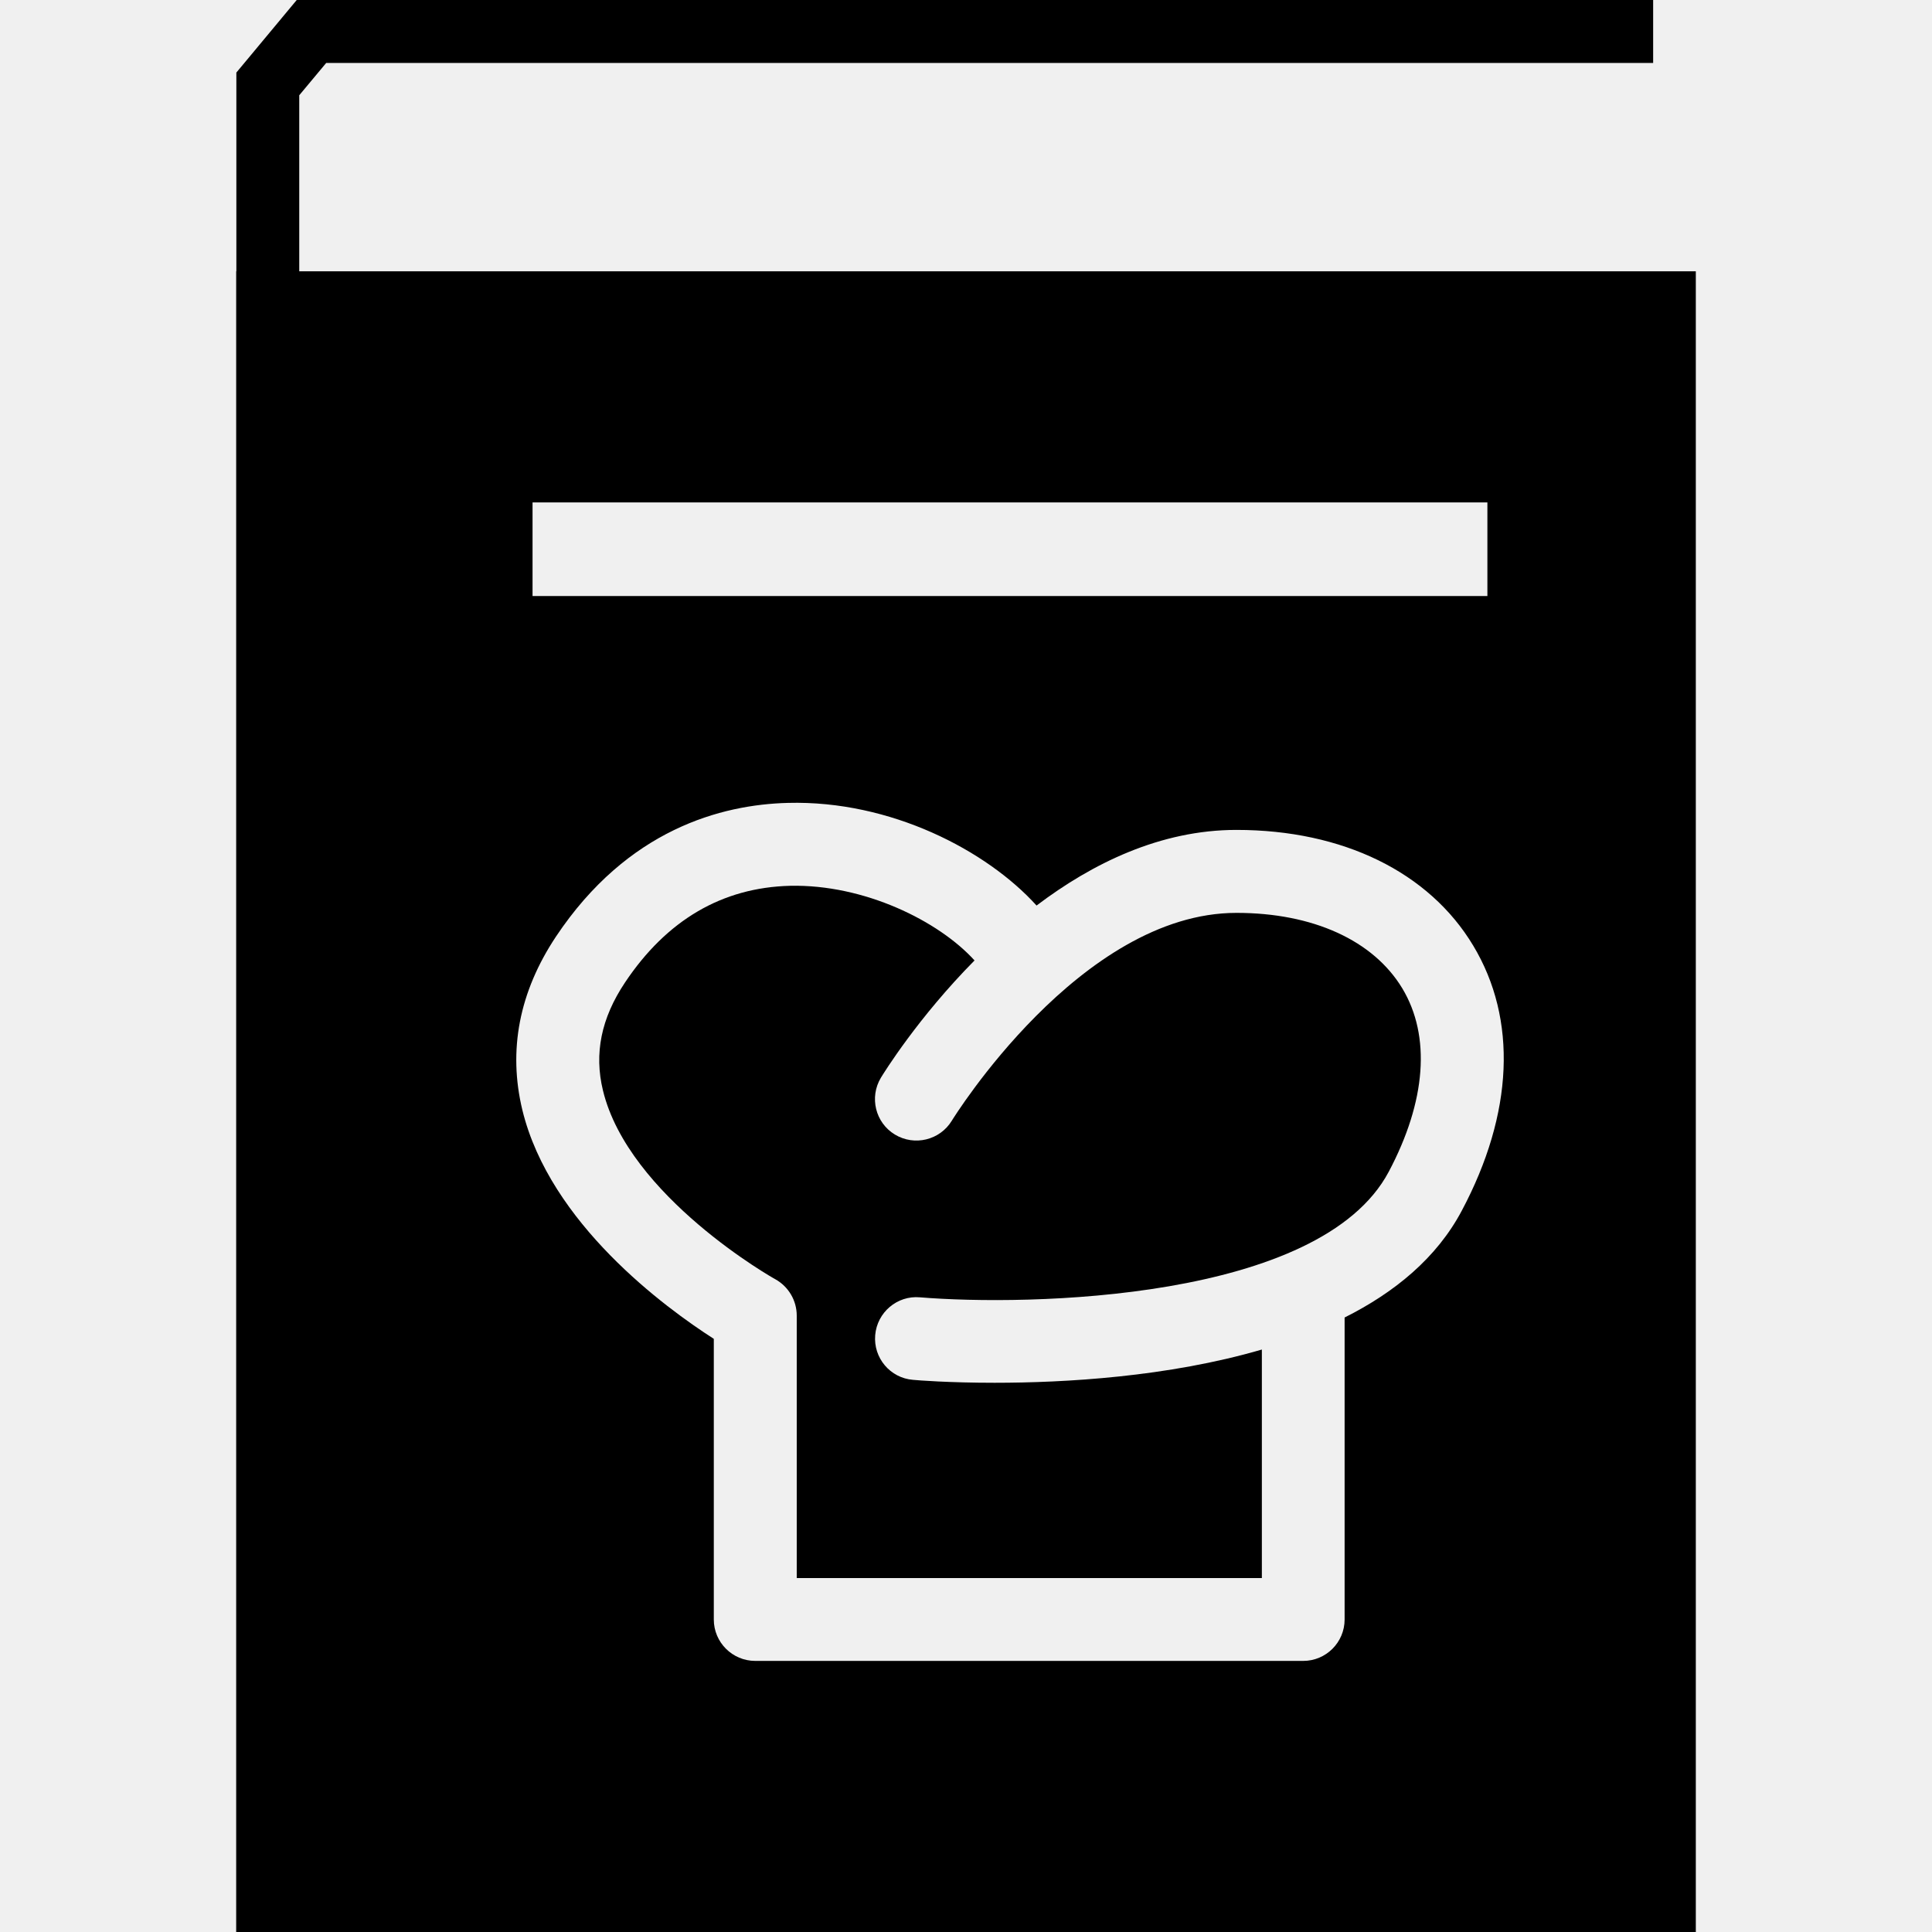
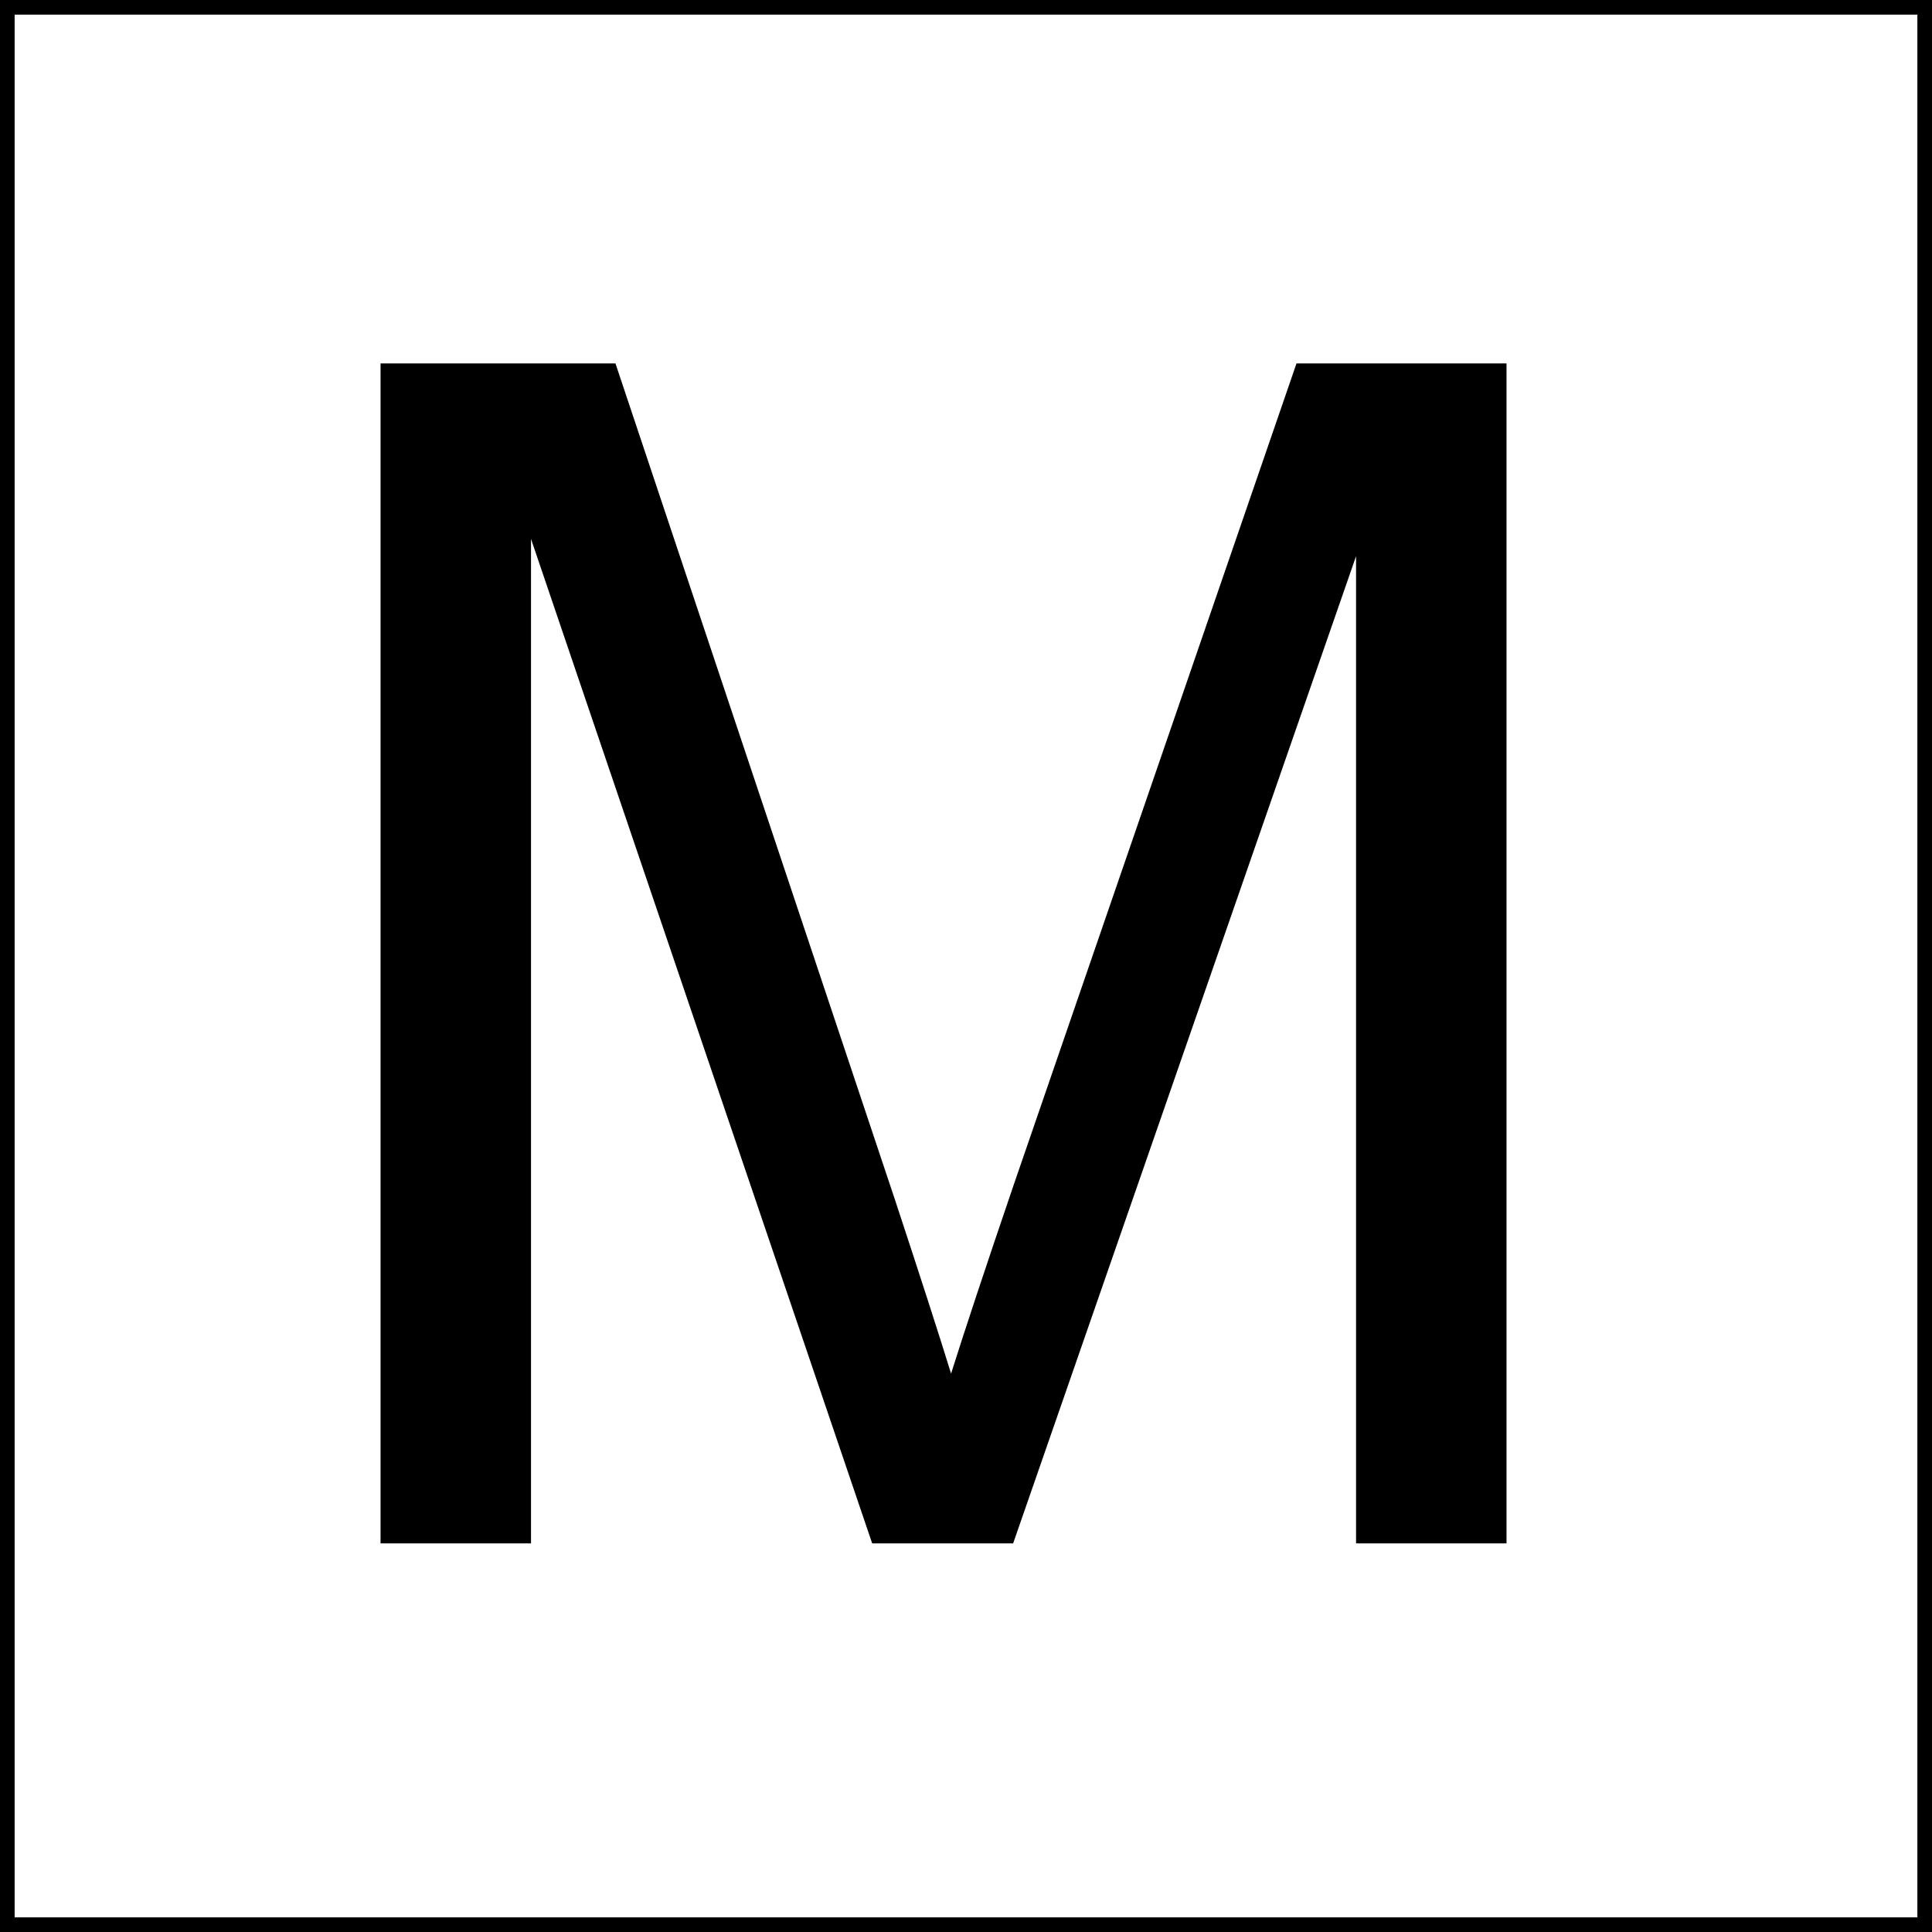
- <svg xmlns="http://www.w3.org/2000/svg" version="1.1" id="Capa_1" x="0px" y="0px" width="373.517px" height="373.517px" viewBox="0 0 373.517 373.517" style="enable-background:new 0 0 373.517 373.517;" xml:space="preserve">
-   <g>
-     <g>
-       <path d="M57.854,52.447V18.416l5.211-6.245h256.541V0H57.367L45.696,14.03v38.417h-0.035v321.07h282.194V52.447H57.854z     M102.958,97.132h184.603v18.096H102.958V97.132z M282.612,234.058c-4.845,9.144-12.99,15.813-22.656,20.658V313.1    c0,4.415-3.579,8.006-8.006,8.006H146.018c-4.427,0-8.017-3.591-8.017-8.006v-54.26c-9.365-6.006-31.661-22.295-37.005-44.209    c-2.806-11.583-0.616-22.876,6.495-33.566c13.849-20.757,32.021-25.515,44.854-25.84c19.845-0.523,38.435,9.208,48.055,19.845    c10.782-8.162,23.958-14.622,38.644-14.622c20.565,0,37.25,8.162,45.777,22.372C293.395,197.077,292.604,215.271,282.612,234.058z    " />
-       <path d="M239.042,176.488c-30.186,0-54.776,39.771-55.025,40.177c-2.295,3.766-7.222,4.974-11.015,2.673    c-3.759-2.277-4.974-7.192-2.69-10.991c0.57-0.93,7.175-11.619,18.097-22.662c-6.937-7.651-21.355-14.75-35.658-14.431    c-13.135,0.332-23.864,6.628-31.922,18.7c-4.601,6.891-5.995,13.722-4.258,20.867c4.961,20.508,33.049,36.379,33.339,36.506    c2.533,1.418,4.125,4.102,4.125,7.018v50.739h89.923v-44.175c-18.184,5.311-38.19,6.426-51.669,6.426    c-8.842,0-14.883-0.477-15.777-0.569c-4.404-0.349-7.686-4.229-7.309-8.645c0.372-4.403,4.253-7.703,8.65-7.308    c20.733,1.707,77.363,0.708,90.631-24.271c7.239-13.641,8.18-26.224,2.626-35.46C265.51,181.809,253.845,176.488,239.042,176.488z    " />
+ <svg xmlns="http://www.w3.org/2000/svg" viewBox="0 0 132 132">
+   <defs>
+     <style>.cls-1{fill:#fff;}</style>
+   </defs>
+   <g id="Layer_2" data-name="Layer 2">
+     <g id="Layer_1-2" data-name="Layer 1">
+       <rect class="cls-1" x="0.5" y="0.5" width="131" height="131" />
+       <path d="M131,1V131H1V1H131m1-1H0V132H132V0Z" />
+       <path d="M26,105.45V24.83H42.05L61.13,81.92q2.64,8,3.85,11.93,1.38-4.39,4.29-12.93L88.58,24.83h14.35v80.62H92.65V38L69.22,105.45H59.59L36.28,36.82v68.63Z" />
    </g>
  </g>
-   <g>
- </g>
-   <g>
- </g>
-   <g>
- </g>
-   <g>
- </g>
-   <g>
- </g>
-   <g>
- </g>
-   <g>
- </g>
-   <g>
- </g>
-   <g>
- </g>
-   <g>
- </g>
-   <g>
- </g>
-   <g>
- </g>
-   <g>
- </g>
-   <g>
- </g>
-   <g>
- </g>
</svg>
